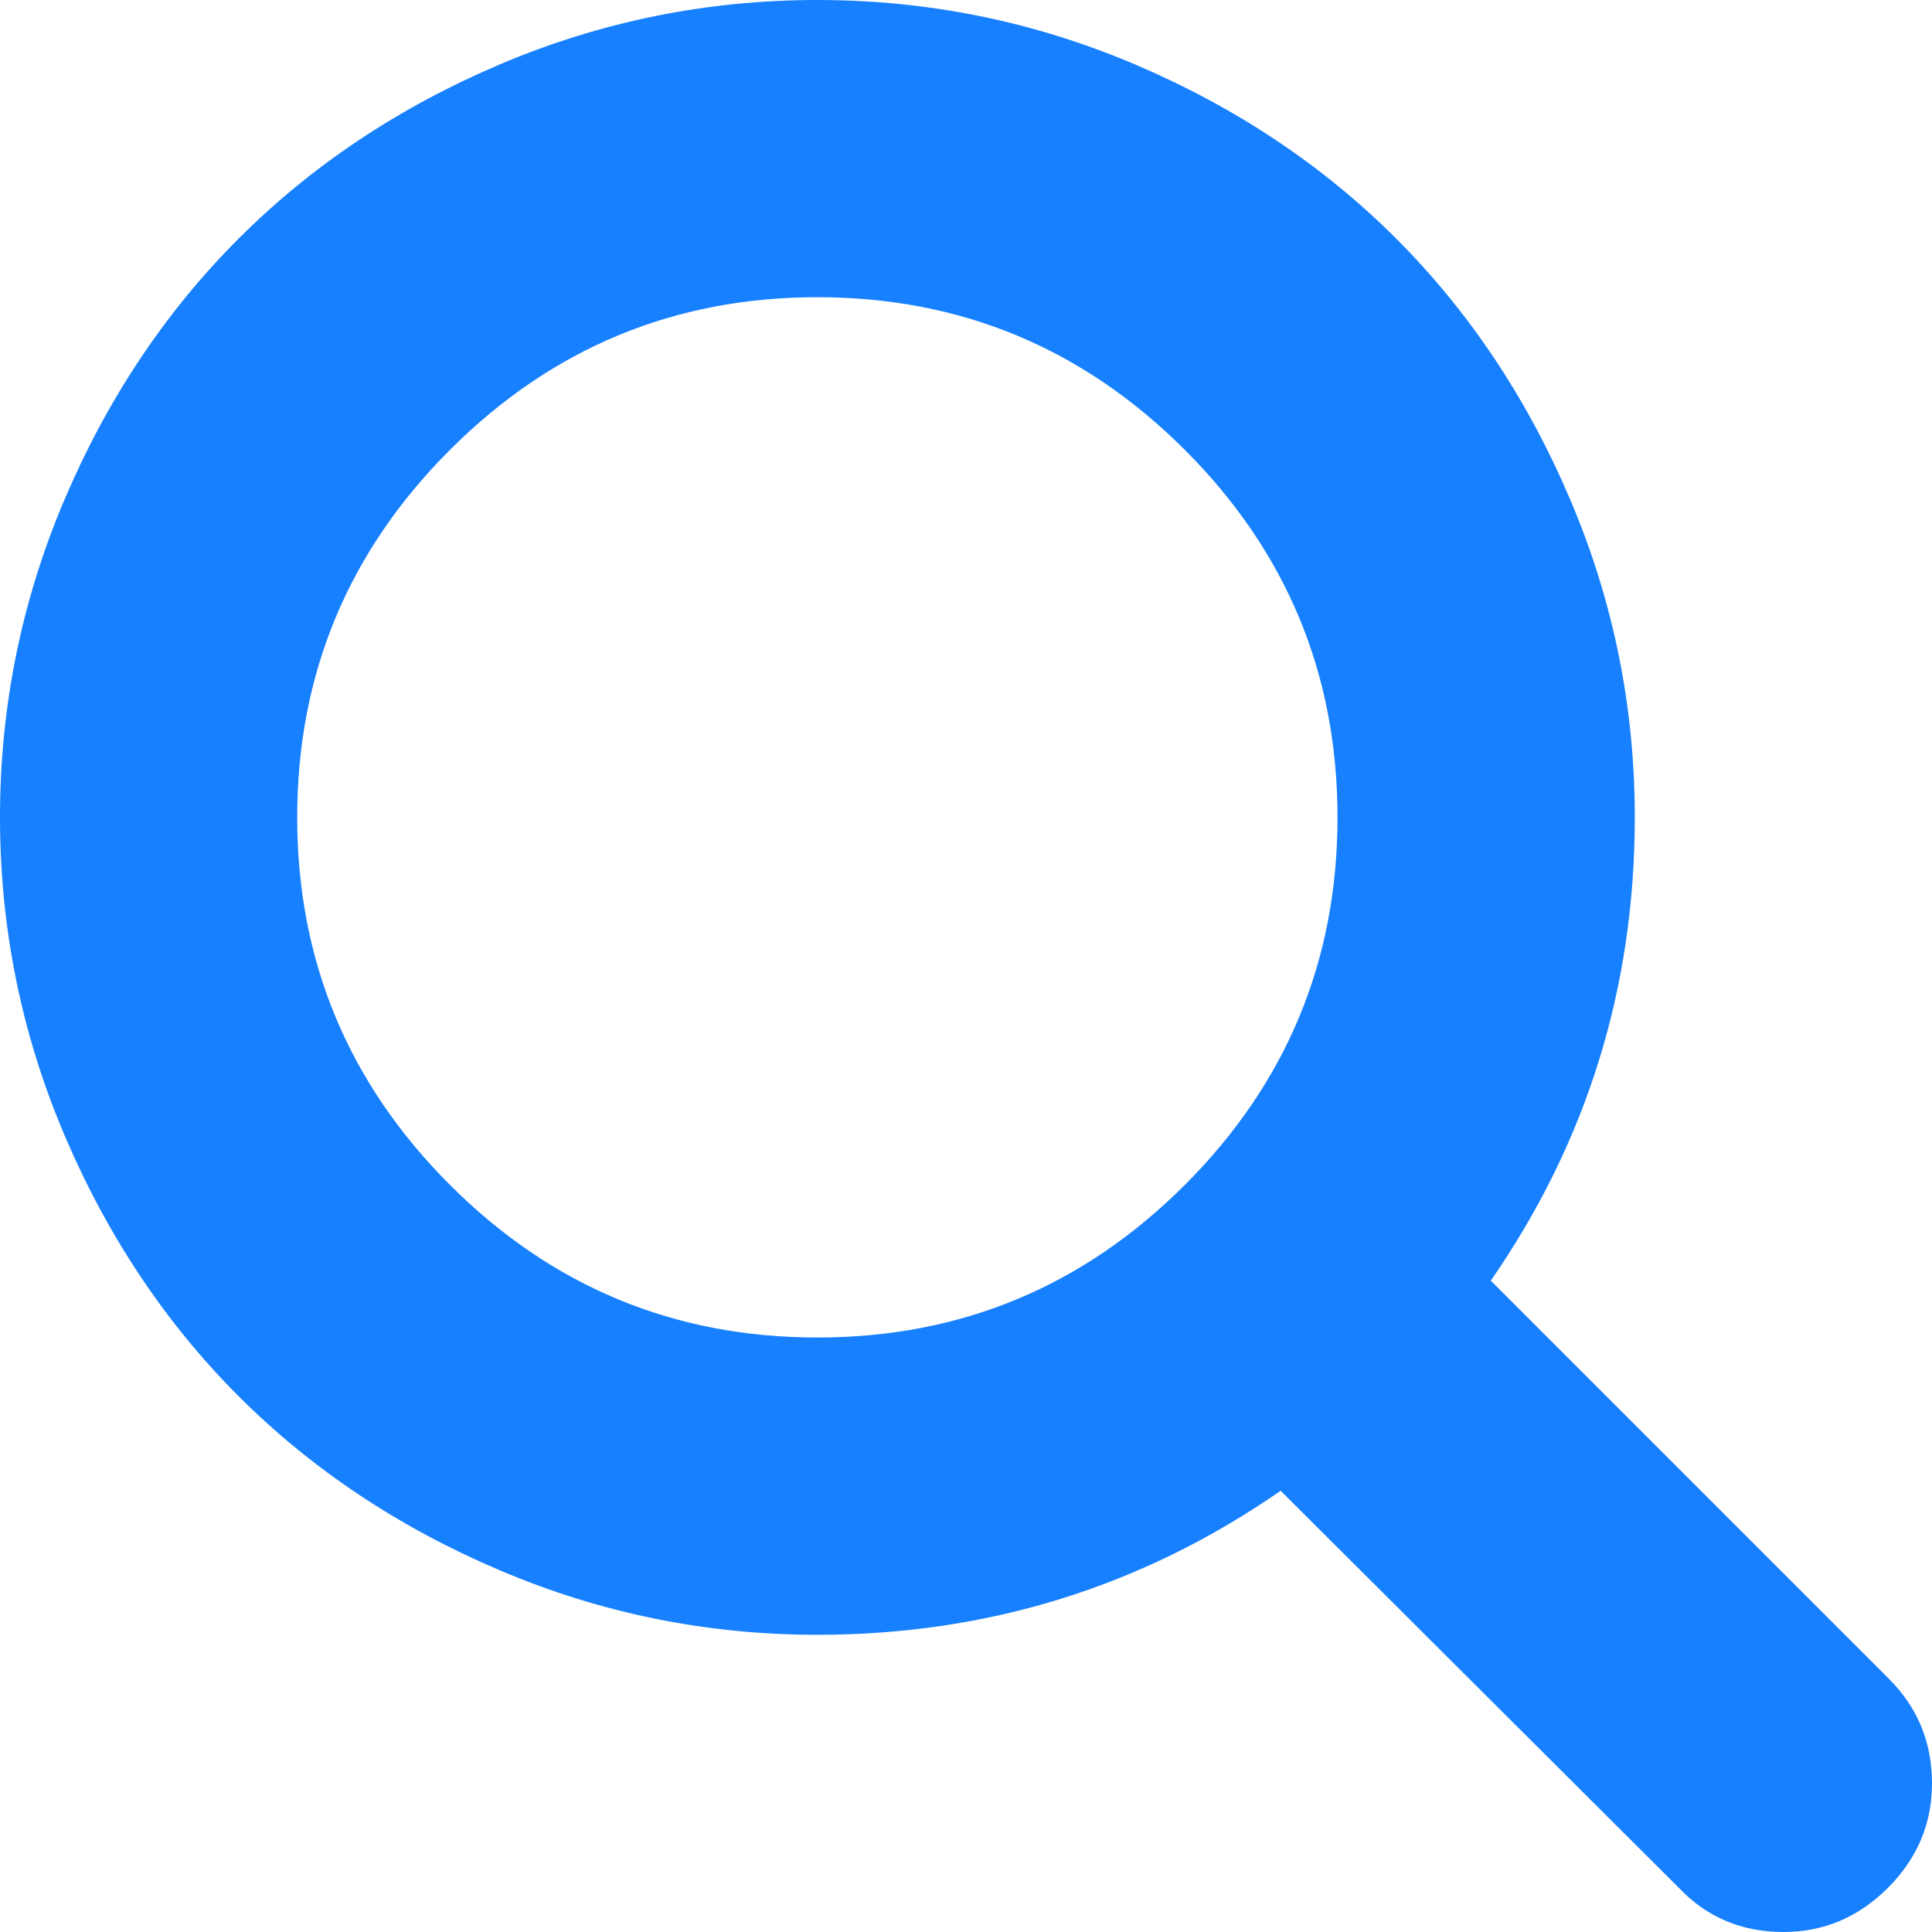
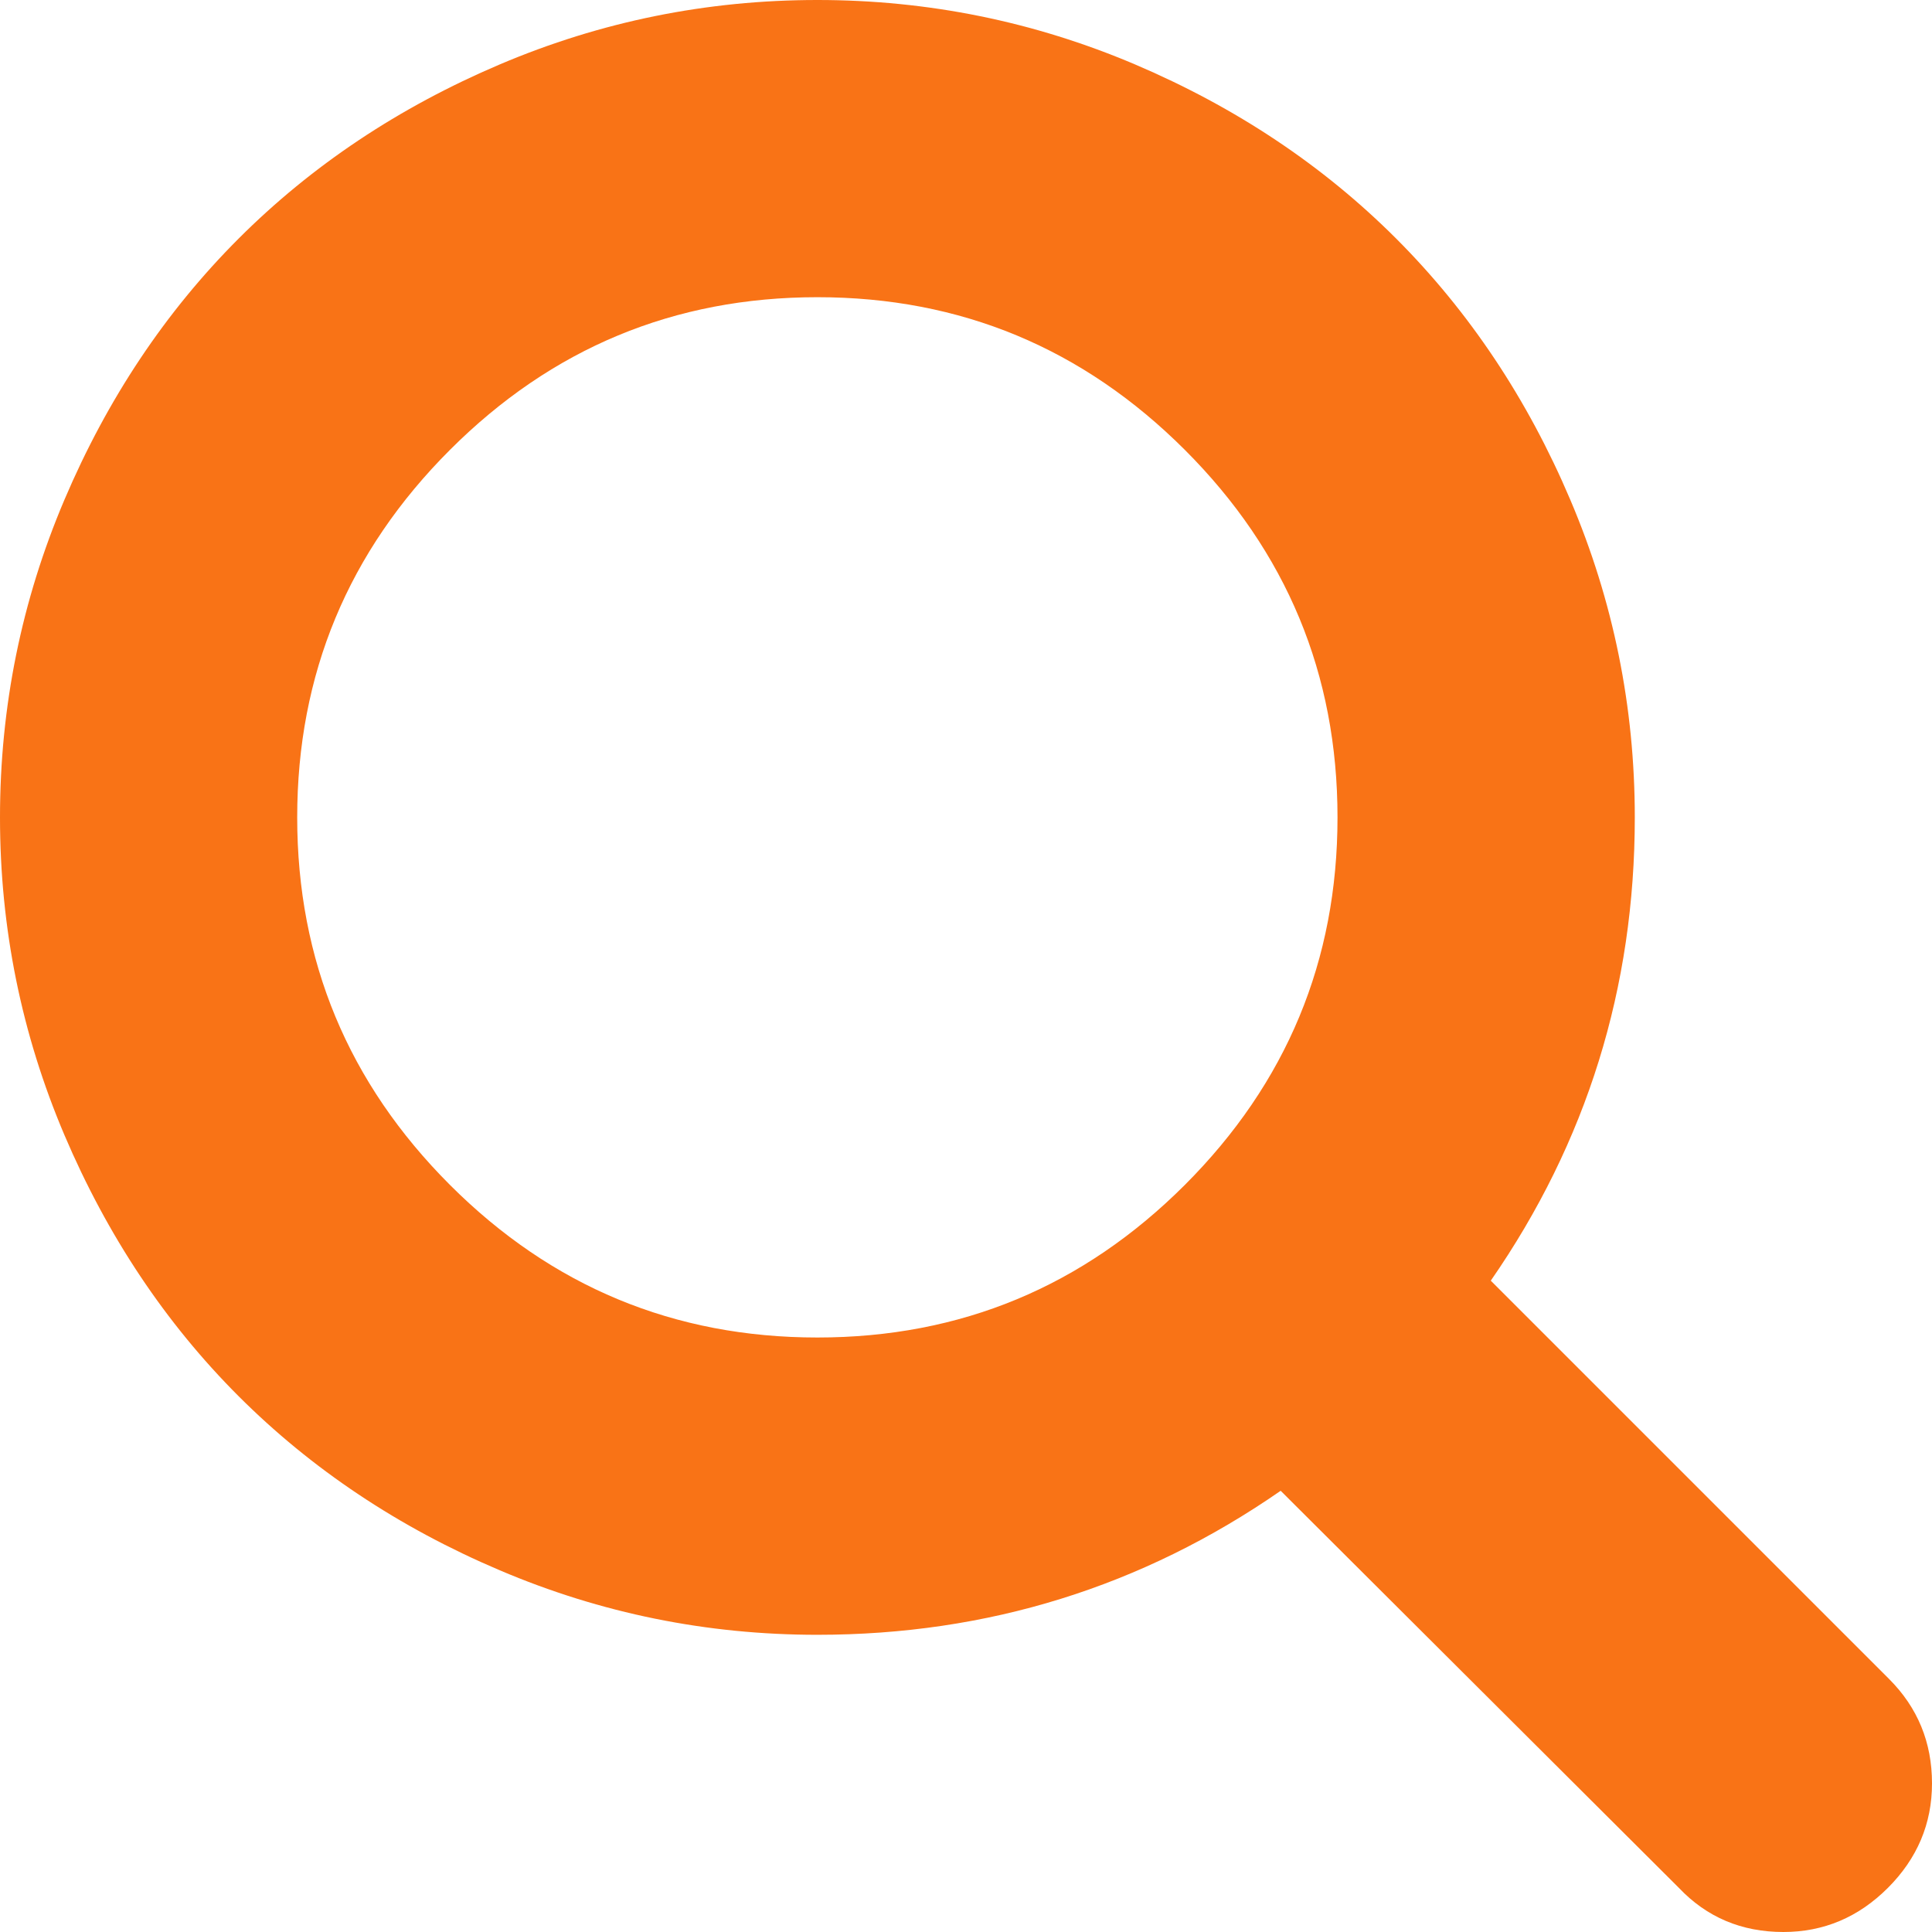
<svg xmlns="http://www.w3.org/2000/svg" width="24" height="24" viewBox="0 0 24 24" fill="none">
-   <path d="M16.615 10.154C16.615 8.375 15.983 6.853 14.719 5.589C13.454 4.325 11.933 3.692 10.154 3.692C8.375 3.692 6.853 4.325 5.589 5.589C4.325 6.853 3.692 8.375 3.692 10.154C3.692 11.933 4.325 13.454 5.589 14.719C6.853 15.983 8.375 16.615 10.154 16.615C11.933 16.615 13.454 15.983 14.719 14.719C15.983 13.454 16.615 11.933 16.615 10.154ZM24 22.154C24 22.654 23.817 23.087 23.452 23.452C23.087 23.817 22.654 24 22.154 24C21.635 24 21.202 23.817 20.856 23.452L15.909 18.519C14.188 19.712 12.269 20.308 10.154 20.308C8.779 20.308 7.464 20.041 6.209 19.507C4.954 18.974 3.873 18.252 2.964 17.344C2.055 16.435 1.334 15.353 0.8 14.099C0.267 12.844 0 11.529 0 10.154C0 8.779 0.267 7.464 0.8 6.209C1.334 4.954 2.055 3.873 2.964 2.964C3.873 2.055 4.954 1.334 6.209 0.8C7.464 0.267 8.779 0 10.154 0C11.529 0 12.844 0.267 14.099 0.8C15.353 1.334 16.435 2.055 17.344 2.964C18.252 3.873 18.974 4.954 19.507 6.209C20.041 7.464 20.308 8.779 20.308 10.154C20.308 12.269 19.712 14.188 18.519 15.909L23.466 20.856C23.822 21.212 24 21.644 24 22.154Z" fill="#1780FF" />
+   <path d="M16.615 10.154C16.615 8.375 15.983 6.853 14.719 5.589C13.454 4.325 11.933 3.692 10.154 3.692C8.375 3.692 6.853 4.325 5.589 5.589C4.325 6.853 3.692 8.375 3.692 10.154C3.692 11.933 4.325 13.454 5.589 14.719C6.853 15.983 8.375 16.615 10.154 16.615C11.933 16.615 13.454 15.983 14.719 14.719C15.983 13.454 16.615 11.933 16.615 10.154ZM24 22.154C24 22.654 23.817 23.087 23.452 23.452C23.087 23.817 22.654 24 22.154 24C21.635 24 21.202 23.817 20.856 23.452L15.909 18.519C14.188 19.712 12.269 20.308 10.154 20.308C8.779 20.308 7.464 20.041 6.209 19.507C4.954 18.974 3.873 18.252 2.964 17.344C2.055 16.435 1.334 15.353 0.8 14.099C0.267 12.844 0 11.529 0 10.154C0 8.779 0.267 7.464 0.8 6.209C1.334 4.954 2.055 3.873 2.964 2.964C3.873 2.055 4.954 1.334 6.209 0.8C7.464 0.267 8.779 0 10.154 0C11.529 0 12.844 0.267 14.099 0.8C15.353 1.334 16.435 2.055 17.344 2.964C18.252 3.873 18.974 4.954 19.507 6.209C20.041 7.464 20.308 8.779 20.308 10.154C20.308 12.269 19.712 14.188 18.519 15.909L23.466 20.856C23.822 21.212 24 21.644 24 22.154Z" fill="#F97316" />
</svg>
